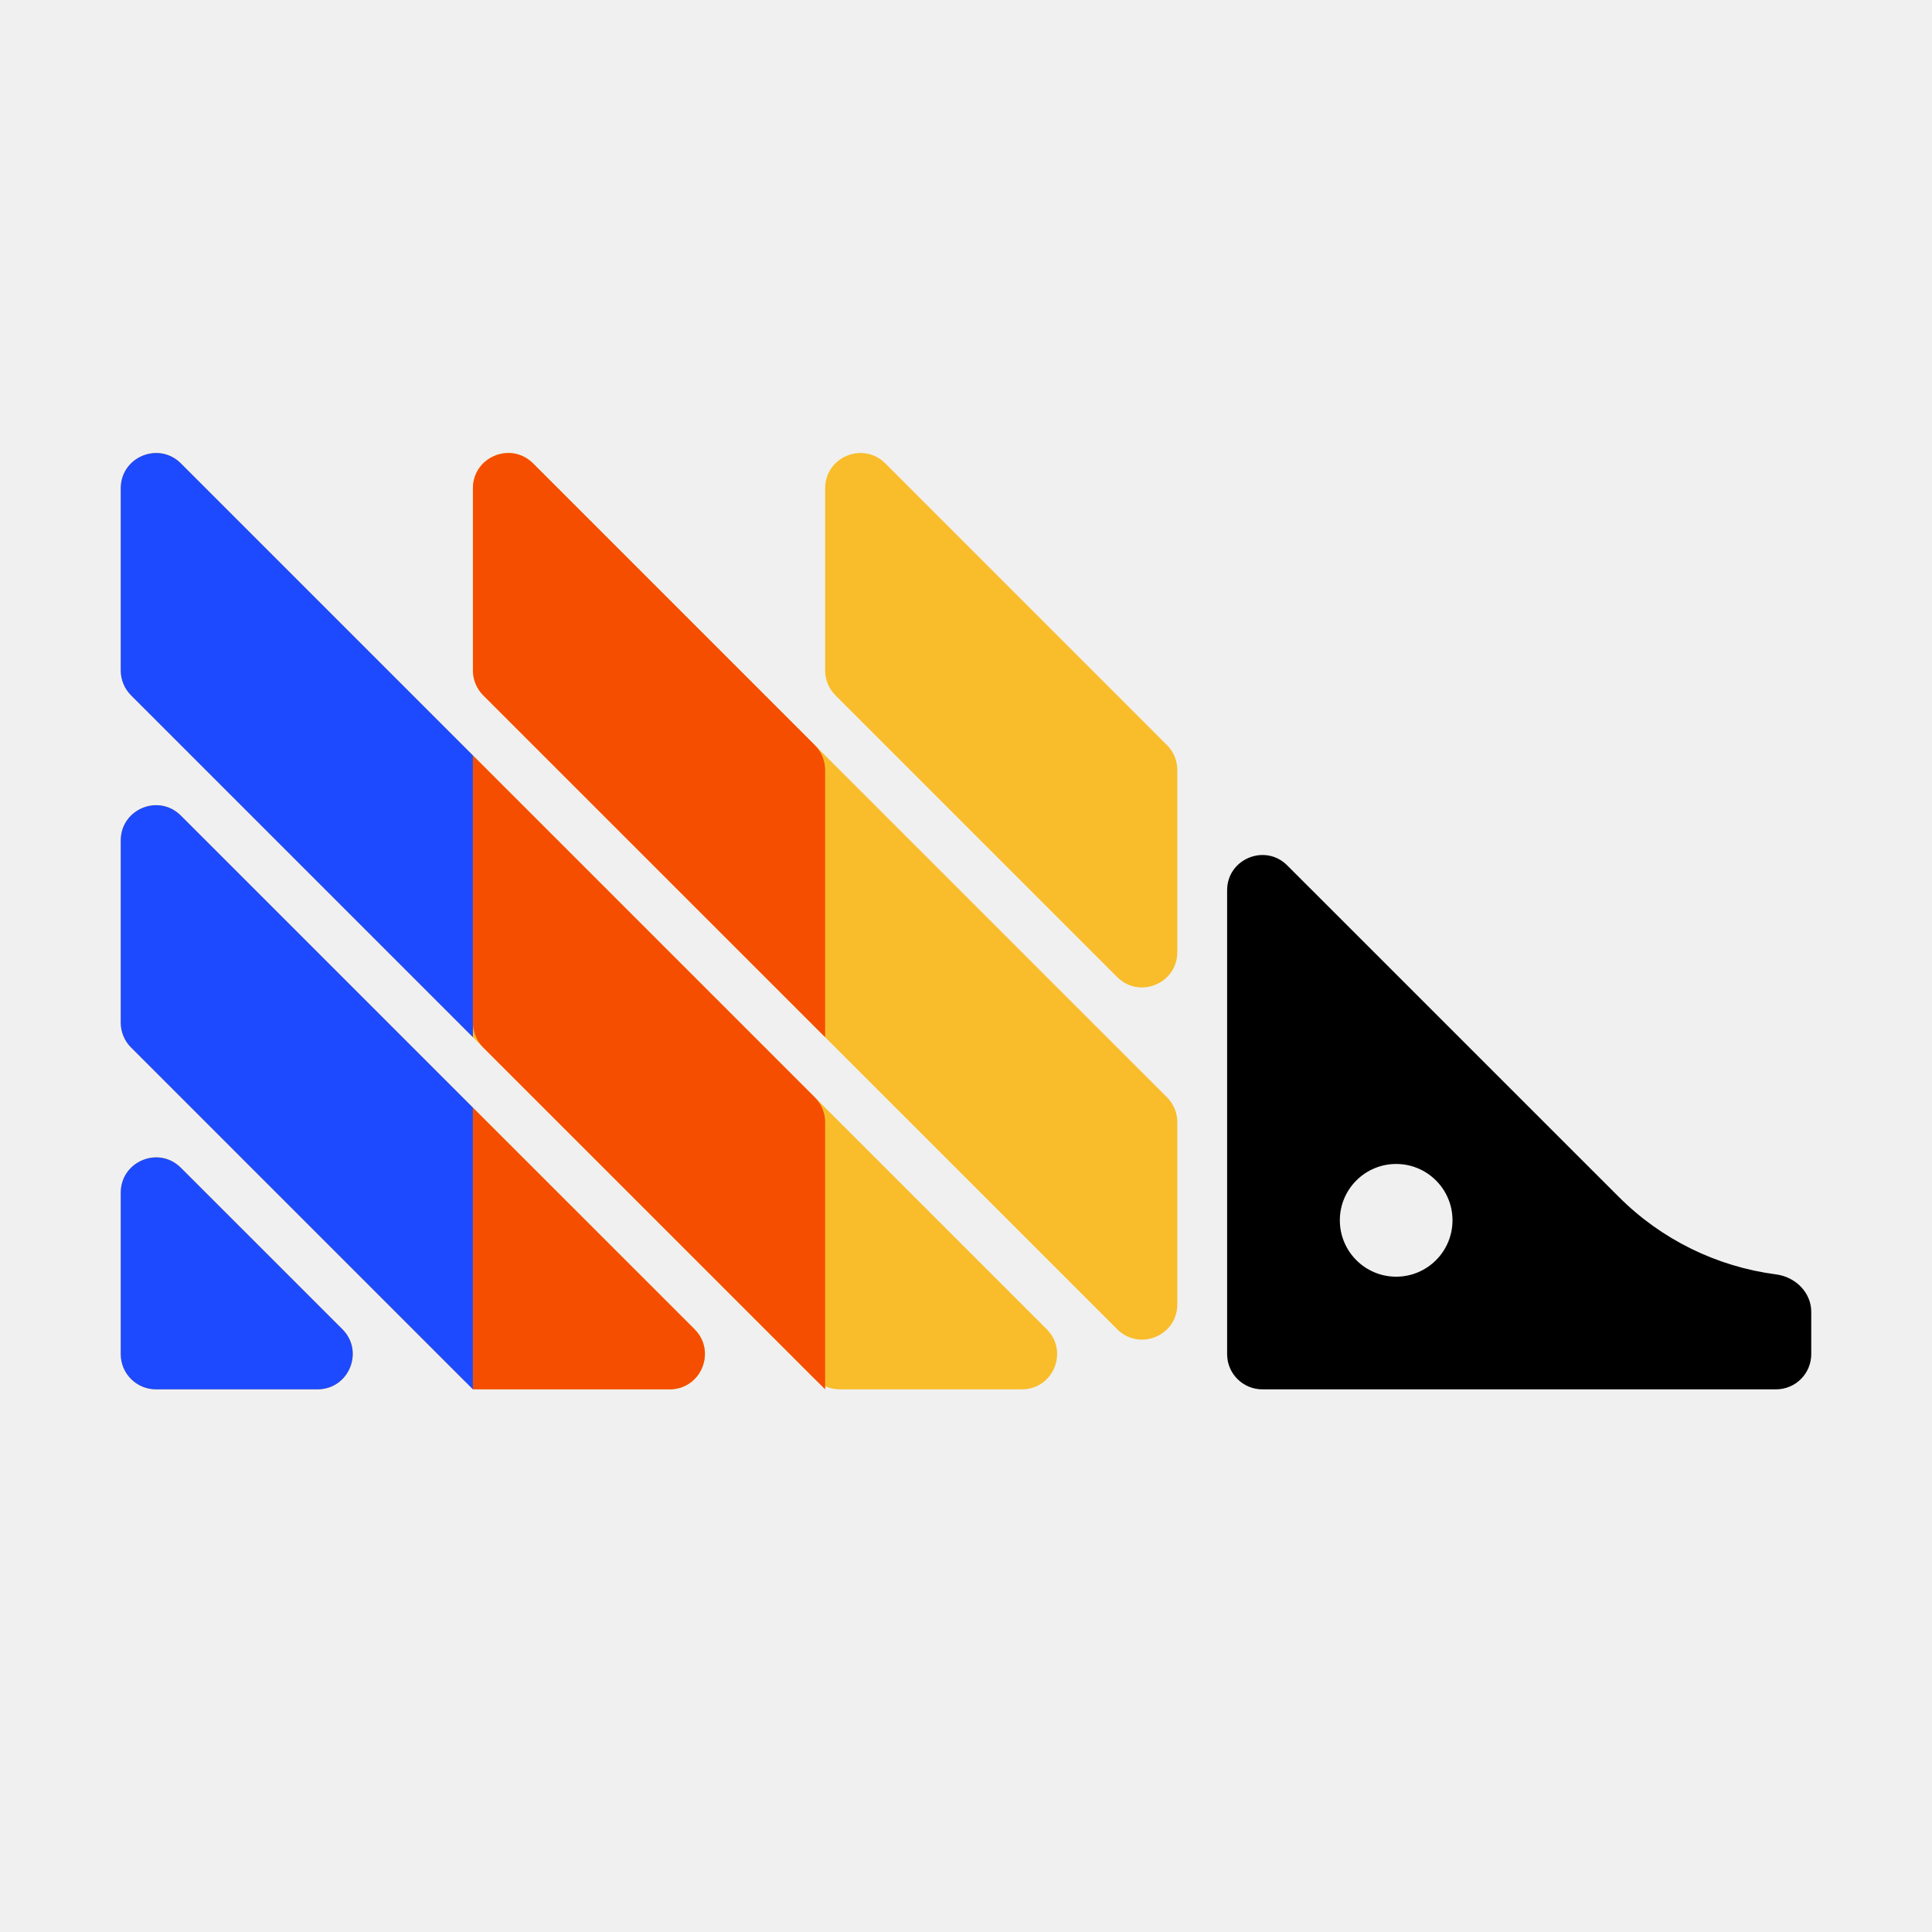
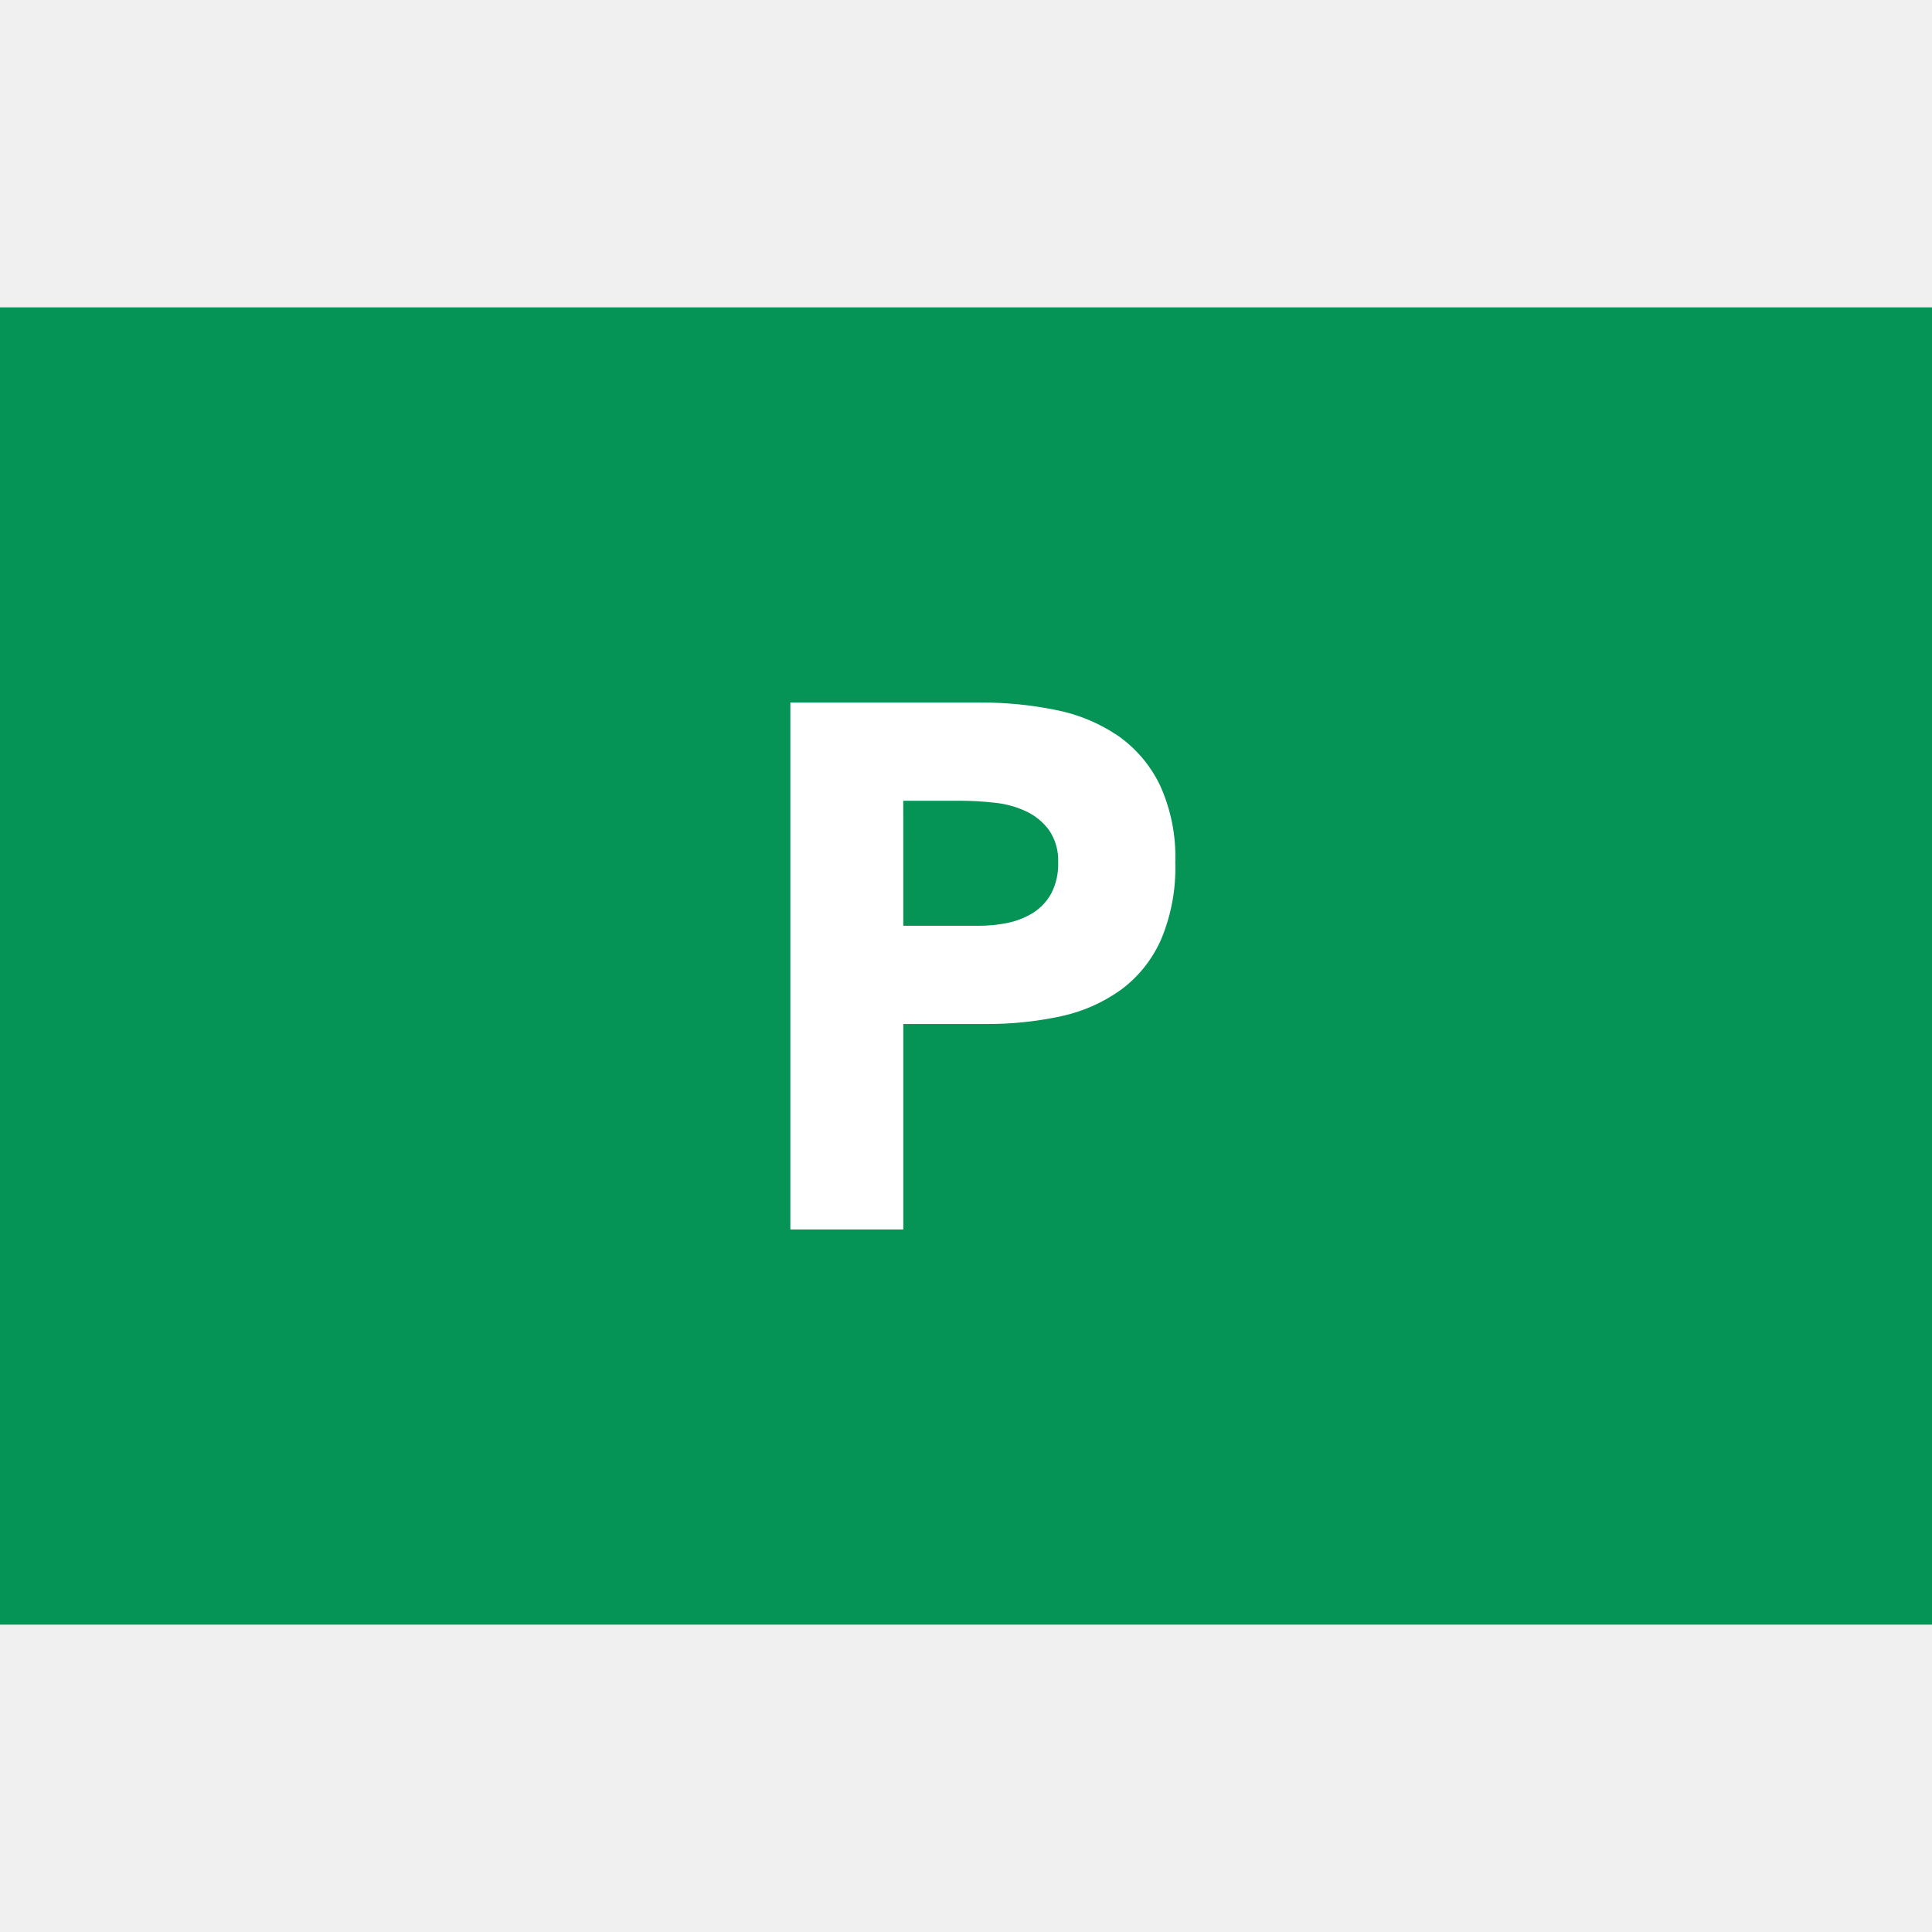
- <svg xmlns="http://www.w3.org/2000/svg" width="32" height="32" viewBox="0 0 32 32" fill="none">
-   <path d="M8.355 16.135C8.14 16.565 7.526 16.565 7.311 16.135L6.797 15.107C6.715 14.943 6.715 14.749 6.797 14.585L7.311 13.556C7.526 13.126 8.14 13.126 8.355 13.556L8.87 14.585C8.952 14.749 8.952 14.943 8.87 15.107L8.355 16.135ZM8.355 21.969C8.14 22.399 7.526 22.399 7.311 21.969L6.797 20.94C6.715 20.776 6.715 20.582 6.797 20.418L7.311 19.39C7.526 18.96 8.14 18.96 8.355 19.39L8.87 20.418C8.952 20.582 8.952 20.776 8.87 20.94L8.355 21.969Z" fill="#1D4AFF" />
-   <path d="M2 19.755C2 19.235 2.629 18.974 2.996 19.342L5.671 22.016C6.038 22.384 5.778 23.012 5.258 23.012H2.584C2.261 23.012 2 22.751 2 22.429V19.755ZM2 16.938C2 17.092 2.061 17.241 2.171 17.35L7.662 22.842C7.772 22.951 7.92 23.012 8.075 23.012H11.091C11.611 23.012 11.871 22.384 11.504 22.016L2.996 13.509C2.629 13.141 2 13.401 2 13.921V16.938V16.938ZM2 11.104C2 11.259 2.061 11.407 2.171 11.517L13.496 22.842C13.605 22.951 13.754 23.012 13.908 23.012H16.925C17.445 23.012 17.705 22.384 17.337 22.016L2.996 7.675C2.629 7.308 2 7.568 2 8.088V11.104V11.104ZM7.833 11.104C7.833 11.259 7.895 11.407 8.004 11.517L18.504 22.016C18.872 22.384 19.5 22.124 19.5 21.604V18.587C19.5 18.433 19.439 18.284 19.329 18.175L8.829 7.675C8.462 7.308 7.833 7.568 7.833 8.088V11.104ZM14.663 7.675C14.295 7.308 13.667 7.568 13.667 8.088V11.104C13.667 11.259 13.728 11.407 13.838 11.517L18.504 16.183C18.872 16.551 19.5 16.29 19.5 15.77V12.754C19.5 12.599 19.439 12.451 19.329 12.342L14.663 7.675V7.675Z" fill="#F9BD2B" />
-   <path d="M26.814 19.826L21.321 14.334C20.954 13.966 20.325 14.226 20.325 14.746V22.429C20.325 22.751 20.586 23.012 20.909 23.012H29.416C29.739 23.012 30 22.751 30 22.429V21.729C30 21.407 29.738 21.15 29.418 21.108C28.437 20.98 27.52 20.532 26.814 19.826ZM23.125 21.146C22.61 21.146 22.192 20.728 22.192 20.212C22.192 19.697 22.61 19.279 23.125 19.279C23.64 19.279 24.058 19.697 24.058 20.212C24.058 20.728 23.64 21.146 23.125 21.146Z" fill="black" />
-   <path d="M2 22.429C2 22.751 2.261 23.012 2.584 23.012H5.258C5.778 23.012 6.038 22.384 5.671 22.016L2.996 19.342C2.629 18.974 2 19.235 2 19.755V22.429V22.429ZM7.833 12.512L2.996 7.675C2.629 7.308 2 7.568 2 8.088V11.104C2 11.259 2.061 11.407 2.171 11.517L7.833 17.179V12.512ZM2.996 13.509C2.629 13.141 2 13.401 2 13.921V16.938C2 17.092 2.061 17.241 2.171 17.35L7.833 23.012V18.346L2.996 13.509V13.509Z" fill="#1D4AFF" />
-   <path d="M13.667 12.754C13.667 12.599 13.605 12.451 13.496 12.342L8.829 7.675C8.462 7.308 7.833 7.568 7.833 8.088V11.104C7.833 11.259 7.895 11.407 8.004 11.517L13.667 17.179V12.754V12.754ZM7.833 23.012H11.091C11.611 23.012 11.871 22.384 11.504 22.016L7.833 18.346V23.012ZM7.833 12.512V16.938C7.833 17.092 7.895 17.241 8.004 17.35L13.667 23.012V18.587C13.667 18.433 13.605 18.284 13.496 18.175L7.833 12.512Z" fill="#F54E00" />
+ <svg xmlns="http://www.w3.org/2000/svg" width="32" height="32" viewBox="0 0 88 60" fill="none">
+   <rect width="88" height="60" fill="#069356" />
+   <path d="M36 18H44.67C45.821 17.995 46.969 18.109 48.097 18.339C49.102 18.535 50.06 18.932 50.916 19.508C51.728 20.073 52.386 20.843 52.826 21.745C53.332 22.85 53.575 24.063 53.534 25.284C53.571 26.497 53.346 27.703 52.876 28.816C52.471 29.72 51.845 30.501 51.059 31.082C50.237 31.671 49.307 32.081 48.326 32.289C47.199 32.532 46.05 32.65 44.899 32.642H41.145V42H36V18ZM41.144 28.168H44.57C45.017 28.17 45.462 28.125 45.901 28.036C46.307 27.952 46.697 27.798 47.053 27.58C47.397 27.362 47.683 27.058 47.883 26.697C48.106 26.262 48.214 25.775 48.198 25.284C48.221 24.76 48.075 24.242 47.783 23.813C47.508 23.439 47.146 23.143 46.73 22.952C46.275 22.741 45.789 22.609 45.292 22.562C44.788 22.505 44.282 22.476 43.775 22.474H41.143L41.144 28.168Z" fill="white" />
</svg>
